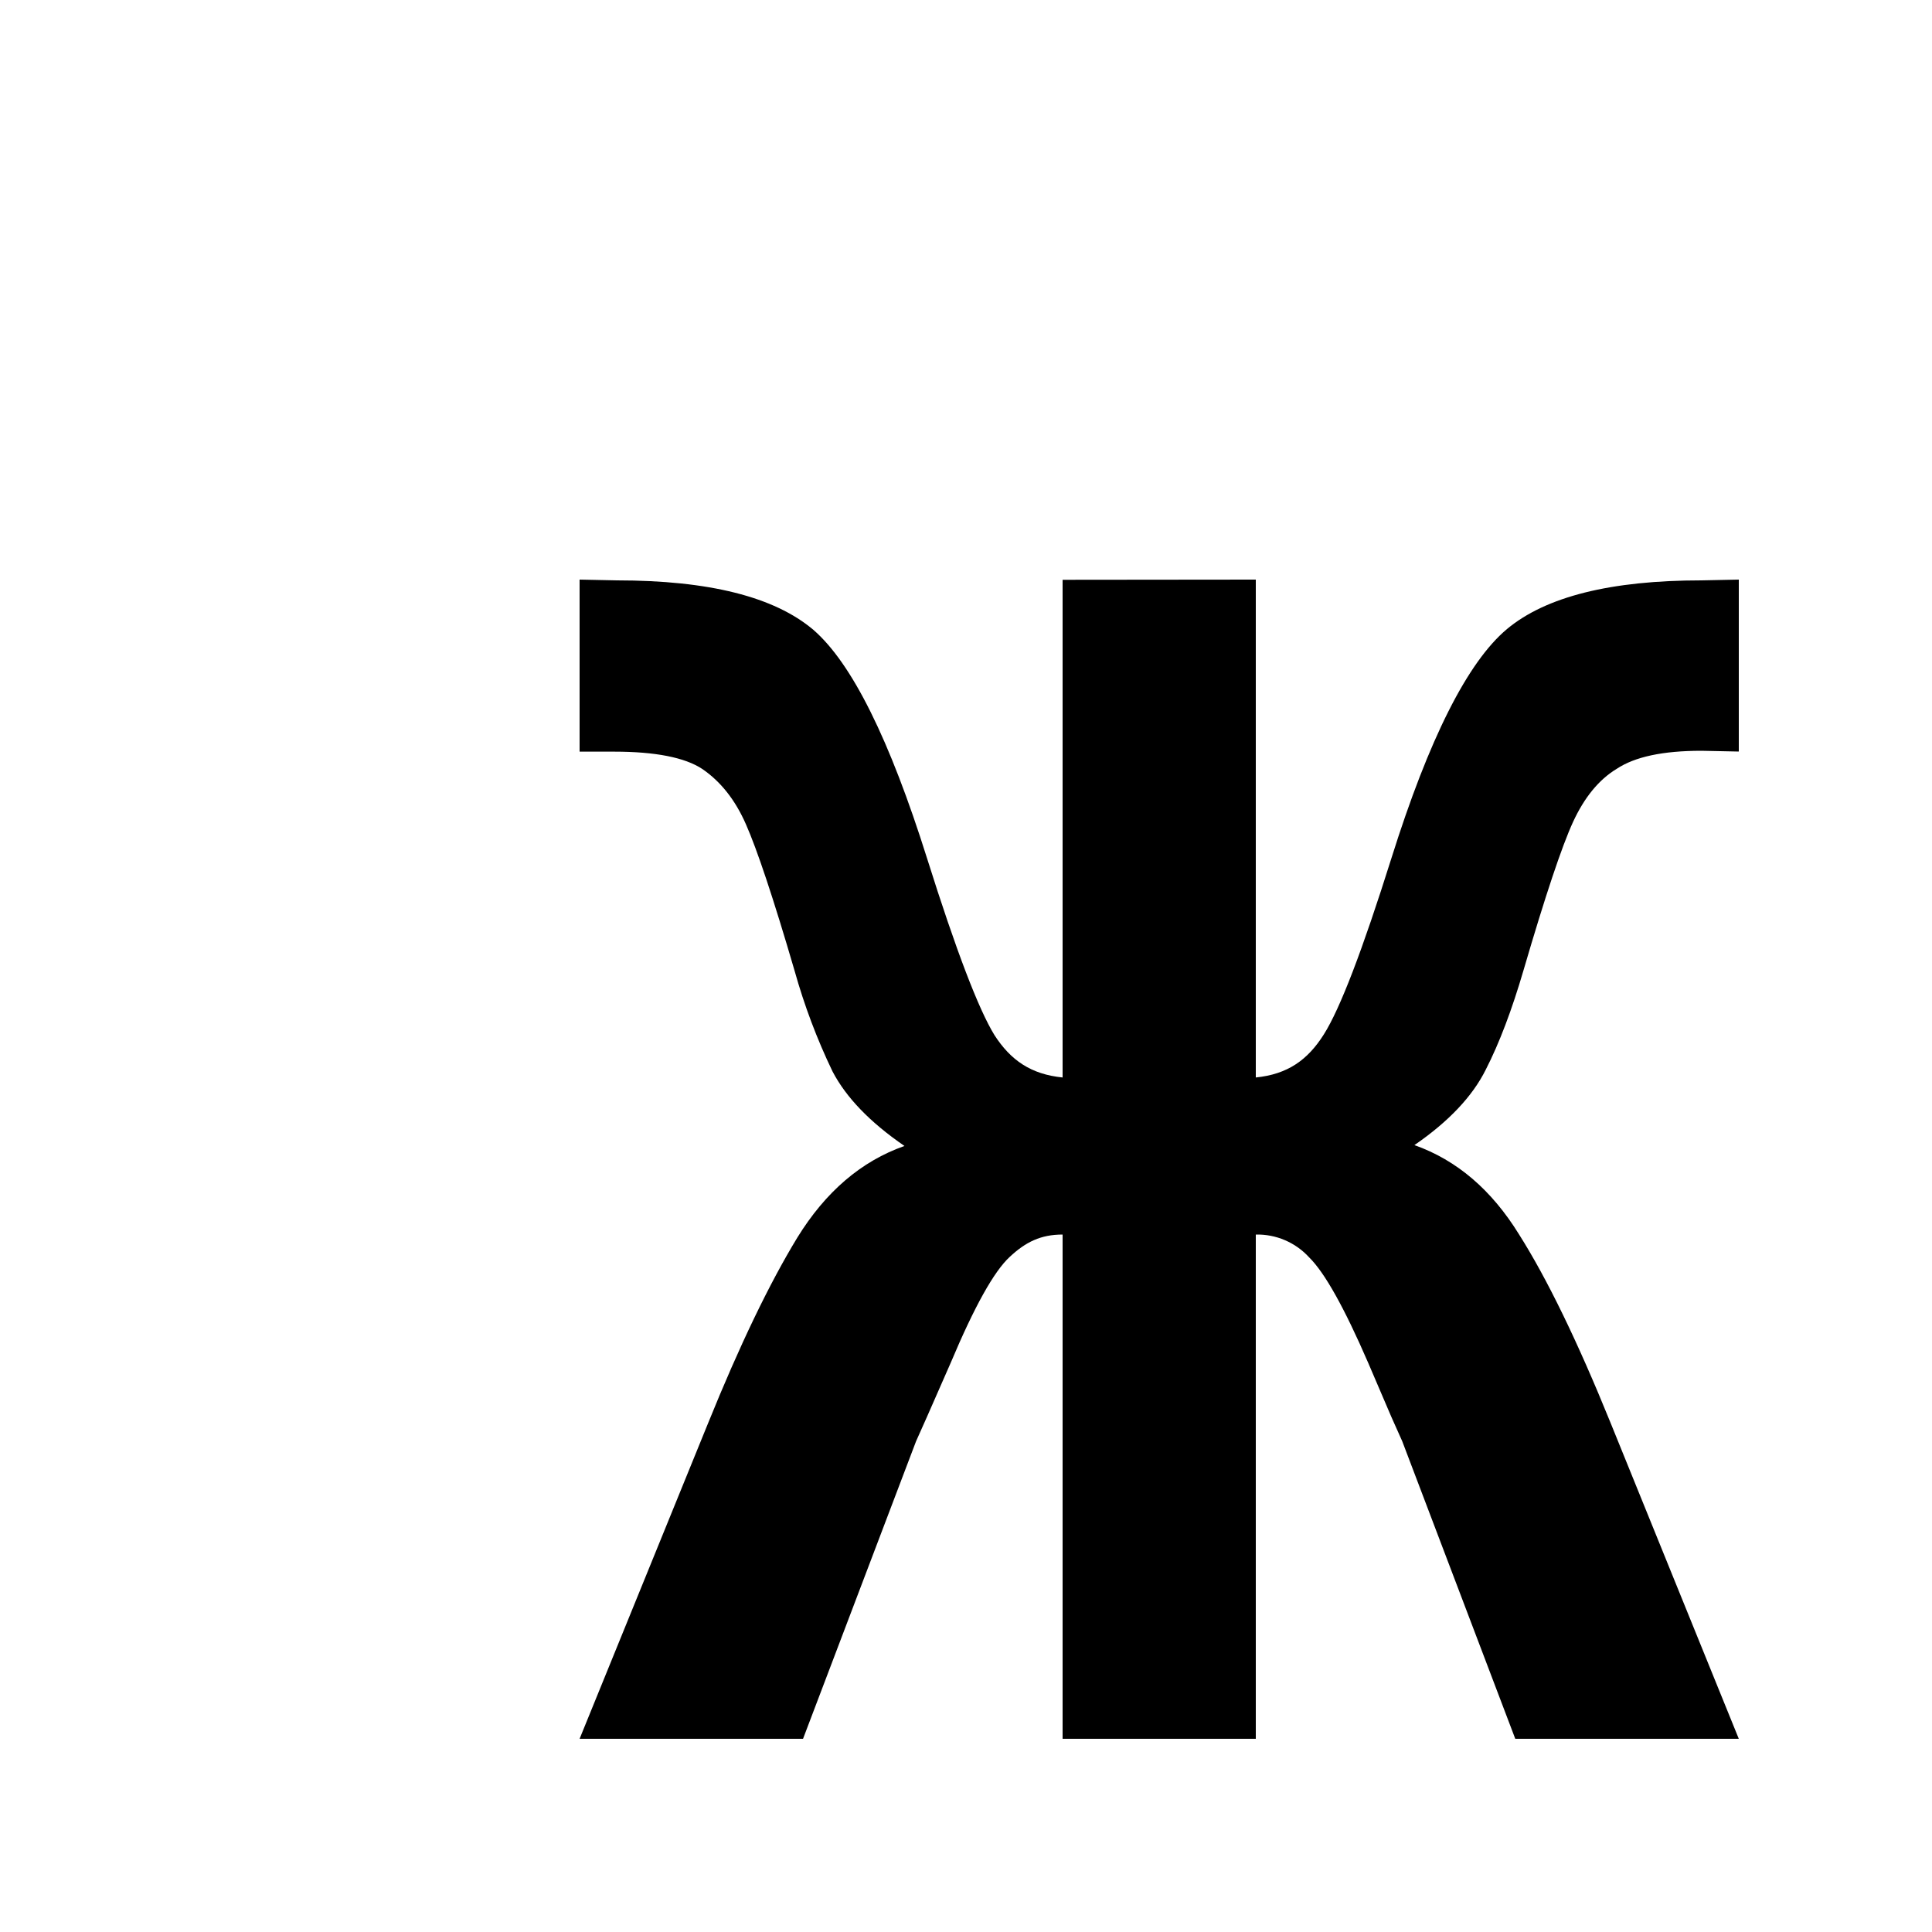
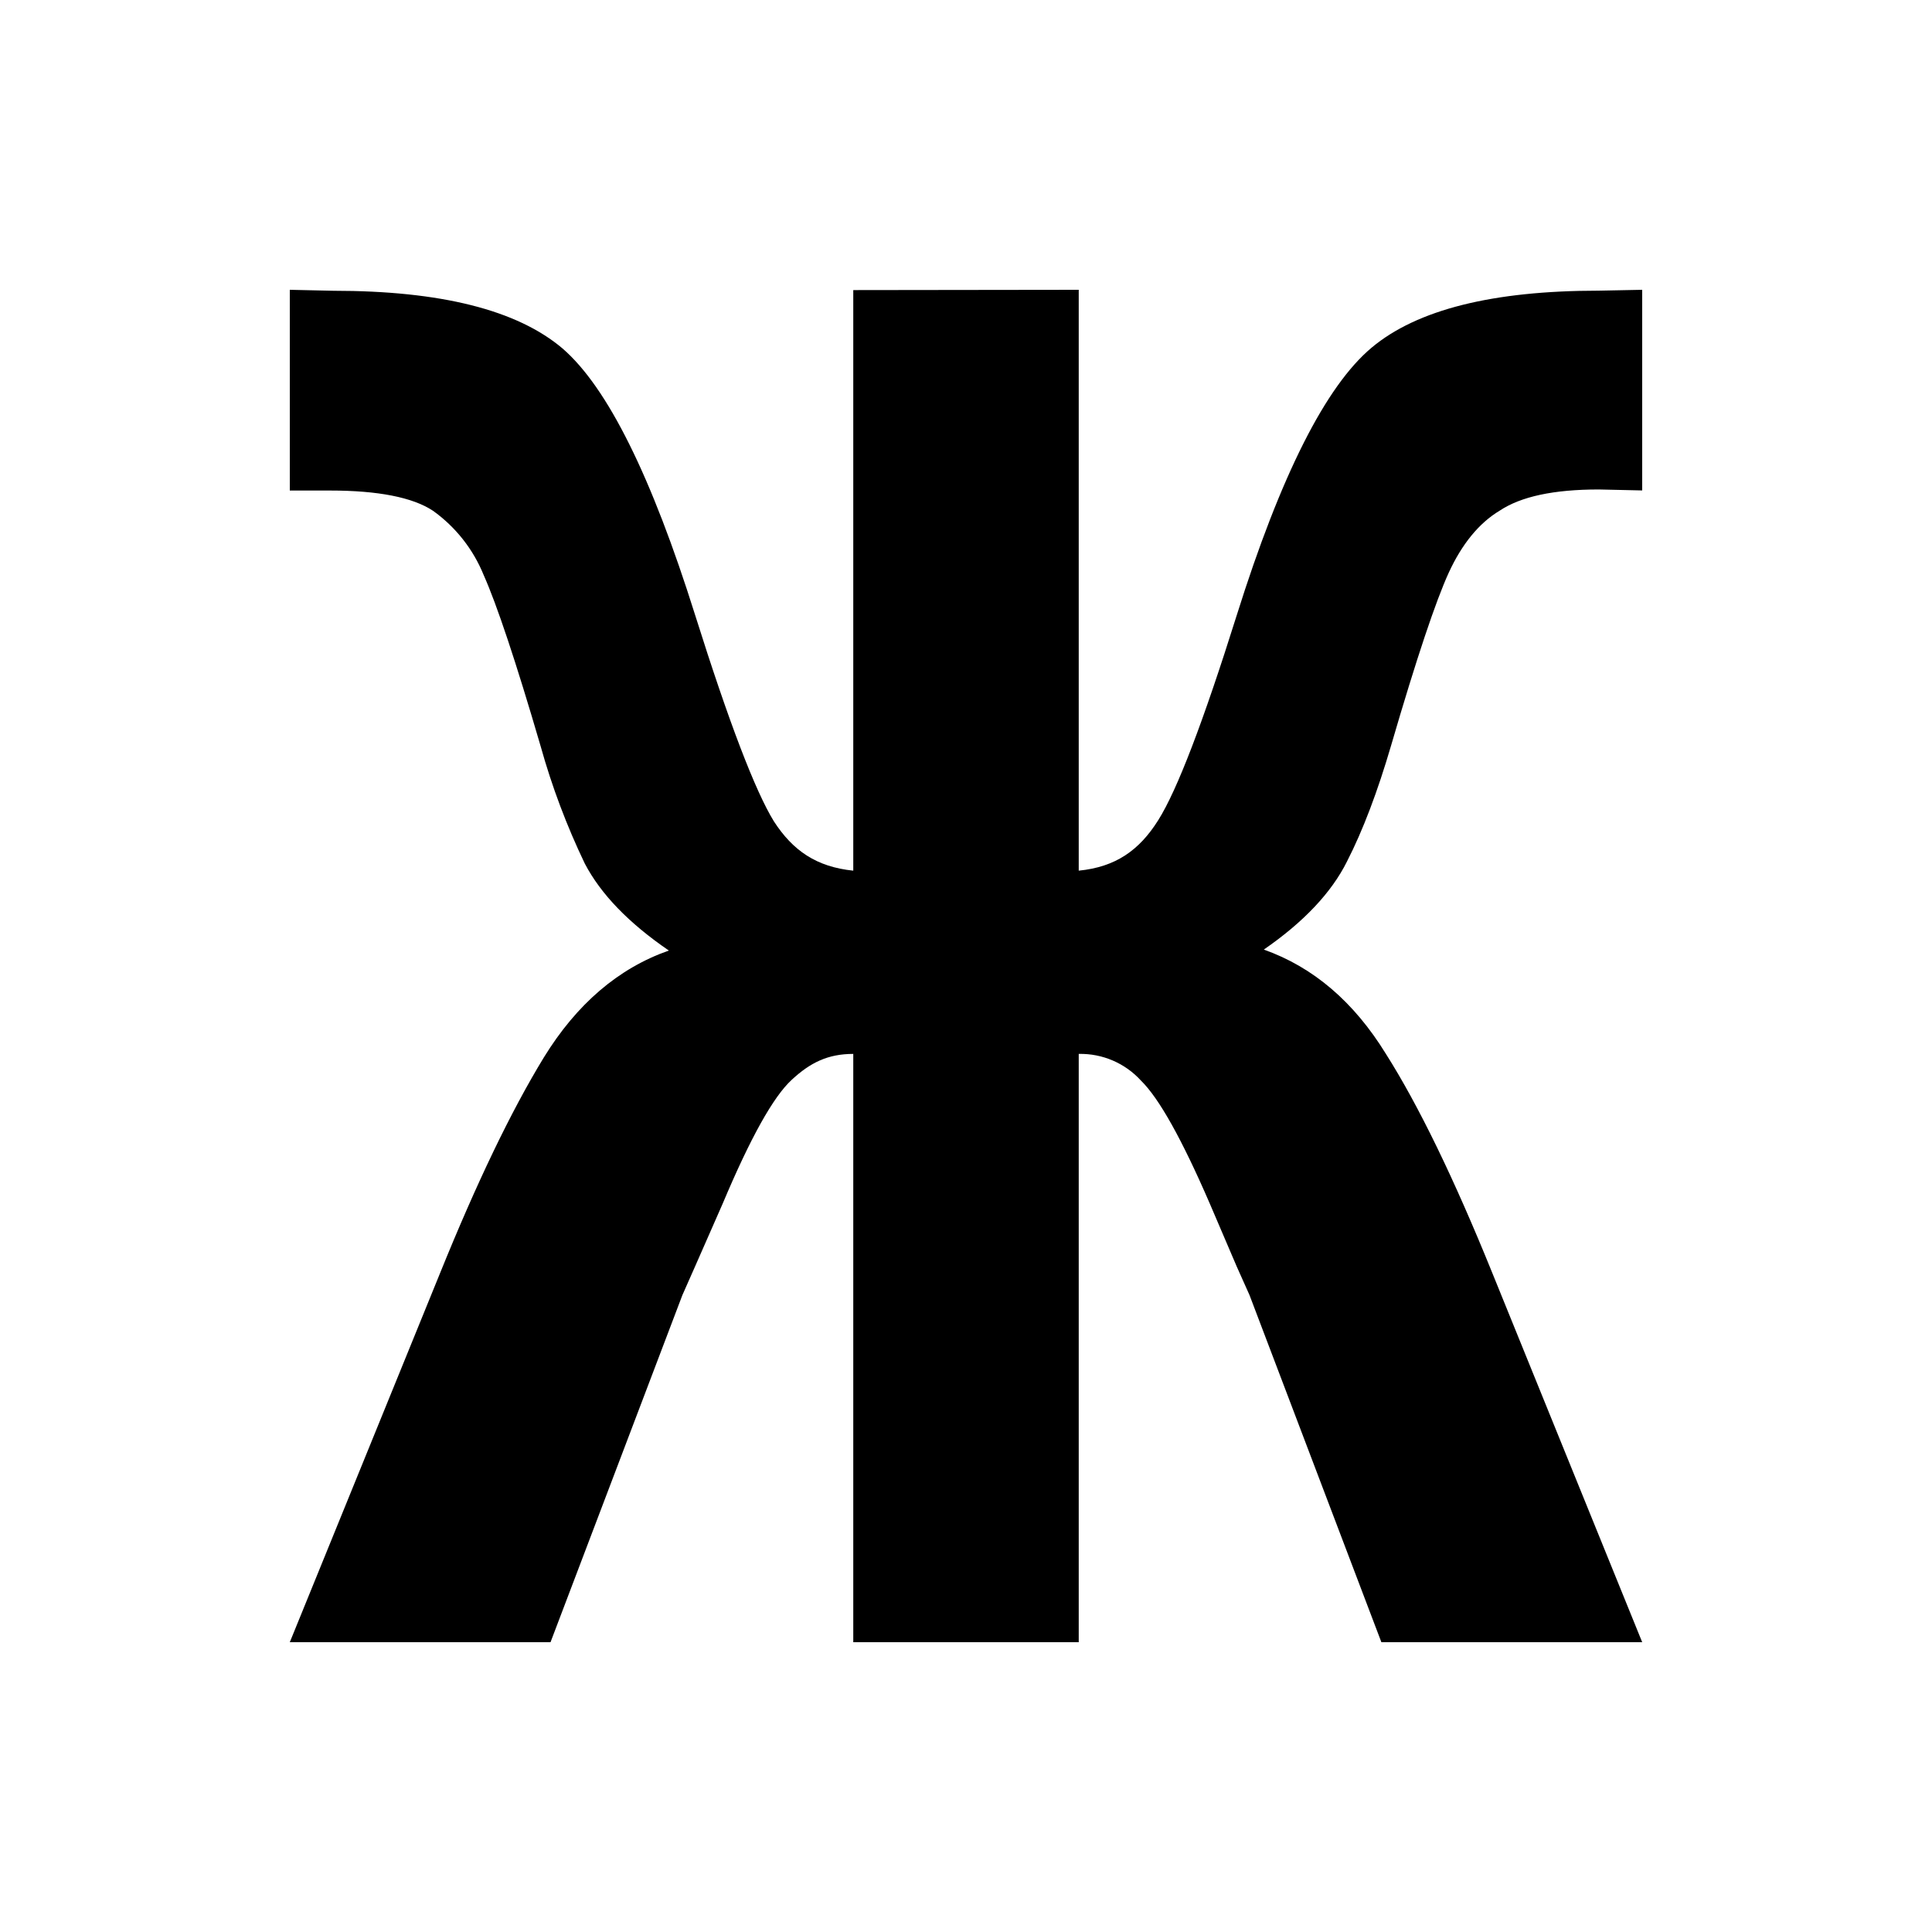
<svg xmlns="http://www.w3.org/2000/svg" width="20" height="20" viewBox="0 0 20 20">
-   <path d="M13 6v5.154c.328-.033.537-.18.705-.447.168-.266.4-.873.698-1.82.39-1.242.79-2.034 1.197-2.375.403-.336 1.075-.504 2.014-.504L18 6v1.78l-.386-.008c-.4 0-.69.062-.878.187-.186.112-.337.3-.452.55-.115.25-.286.76-.512 1.533-.12.41-.25.755-.392 1.032-.137.275-.383.536-.738.78.44.156.8.465 1.084.926.288.455.603 1.103.944 1.943L18 18h-2.314l-1.17-3.08-.113-.253-.24-.56c-.247-.57-.45-.933-.61-1.09A.726.726 0 0 0 13 12.78V18h-2v-5.22c-.226 0-.382.077-.546.23-.164.15-.368.517-.612 1.097l-.246.56-.113.253L8.313 18H6l1.33-3.267c.327-.808.635-1.447.923-1.92.293-.476.663-.793 1.11-.95-.355-.244-.603-.5-.745-.772a6.357 6.357 0 0 1-.392-1.04c-.222-.76-.39-1.26-.505-1.52-.11-.25-.26-.44-.45-.57-.18-.12-.49-.18-.912-.18H6V6l.386.008c.953 0 1.63.17 2.034.512.4.347.79 1.136 1.177 2.366.3.954.534 1.564.698 1.83.168.26.377.405.705.438V6.002" />
+   <path d="M11.167 3v6.013c.382-.038.626-.21.822-.521.196-.31.467-1.019.814-2.124.455-1.449.922-2.373 1.397-2.77.47-.393 1.254-.589 2.35-.589L17 3v2.077l-.45-.01c-.467 0-.805.073-1.025.219-.217.13-.393.35-.527.641-.134.292-.334.887-.597 1.789-.14.478-.292.88-.458 1.204-.16.32-.447.625-.86.91.513.182.933.542 1.264 1.08.336.53.704 1.287 1.101 2.267L17 17h-2.7l-1.365-3.593-.132-.295-.28-.654c-.288-.665-.524-1.088-.711-1.271a.847.847 0 0 0-.645-.277V17H8.833v-6.09c-.263 0-.445.09-.637.268-.191.175-.429.603-.714 1.28l-.287.653-.131.296L5.699 17H3l1.552-3.812c.381-.942.74-1.688 1.077-2.24.341-.555.773-.925 1.295-1.108-.415-.284-.704-.583-.87-.9a7.417 7.417 0 0 1-.457-1.214c-.259-.886-.455-1.47-.59-1.773a1.522 1.522 0 0 0-.524-.665c-.21-.14-.572-.21-1.064-.21H3V3l.45.01c1.112 0 1.902.198 2.373.597.467.404.922 1.325 1.373 2.76.35 1.113.624 1.825.815 2.135.196.303.44.472.822.511v-6.01" />
</svg>
